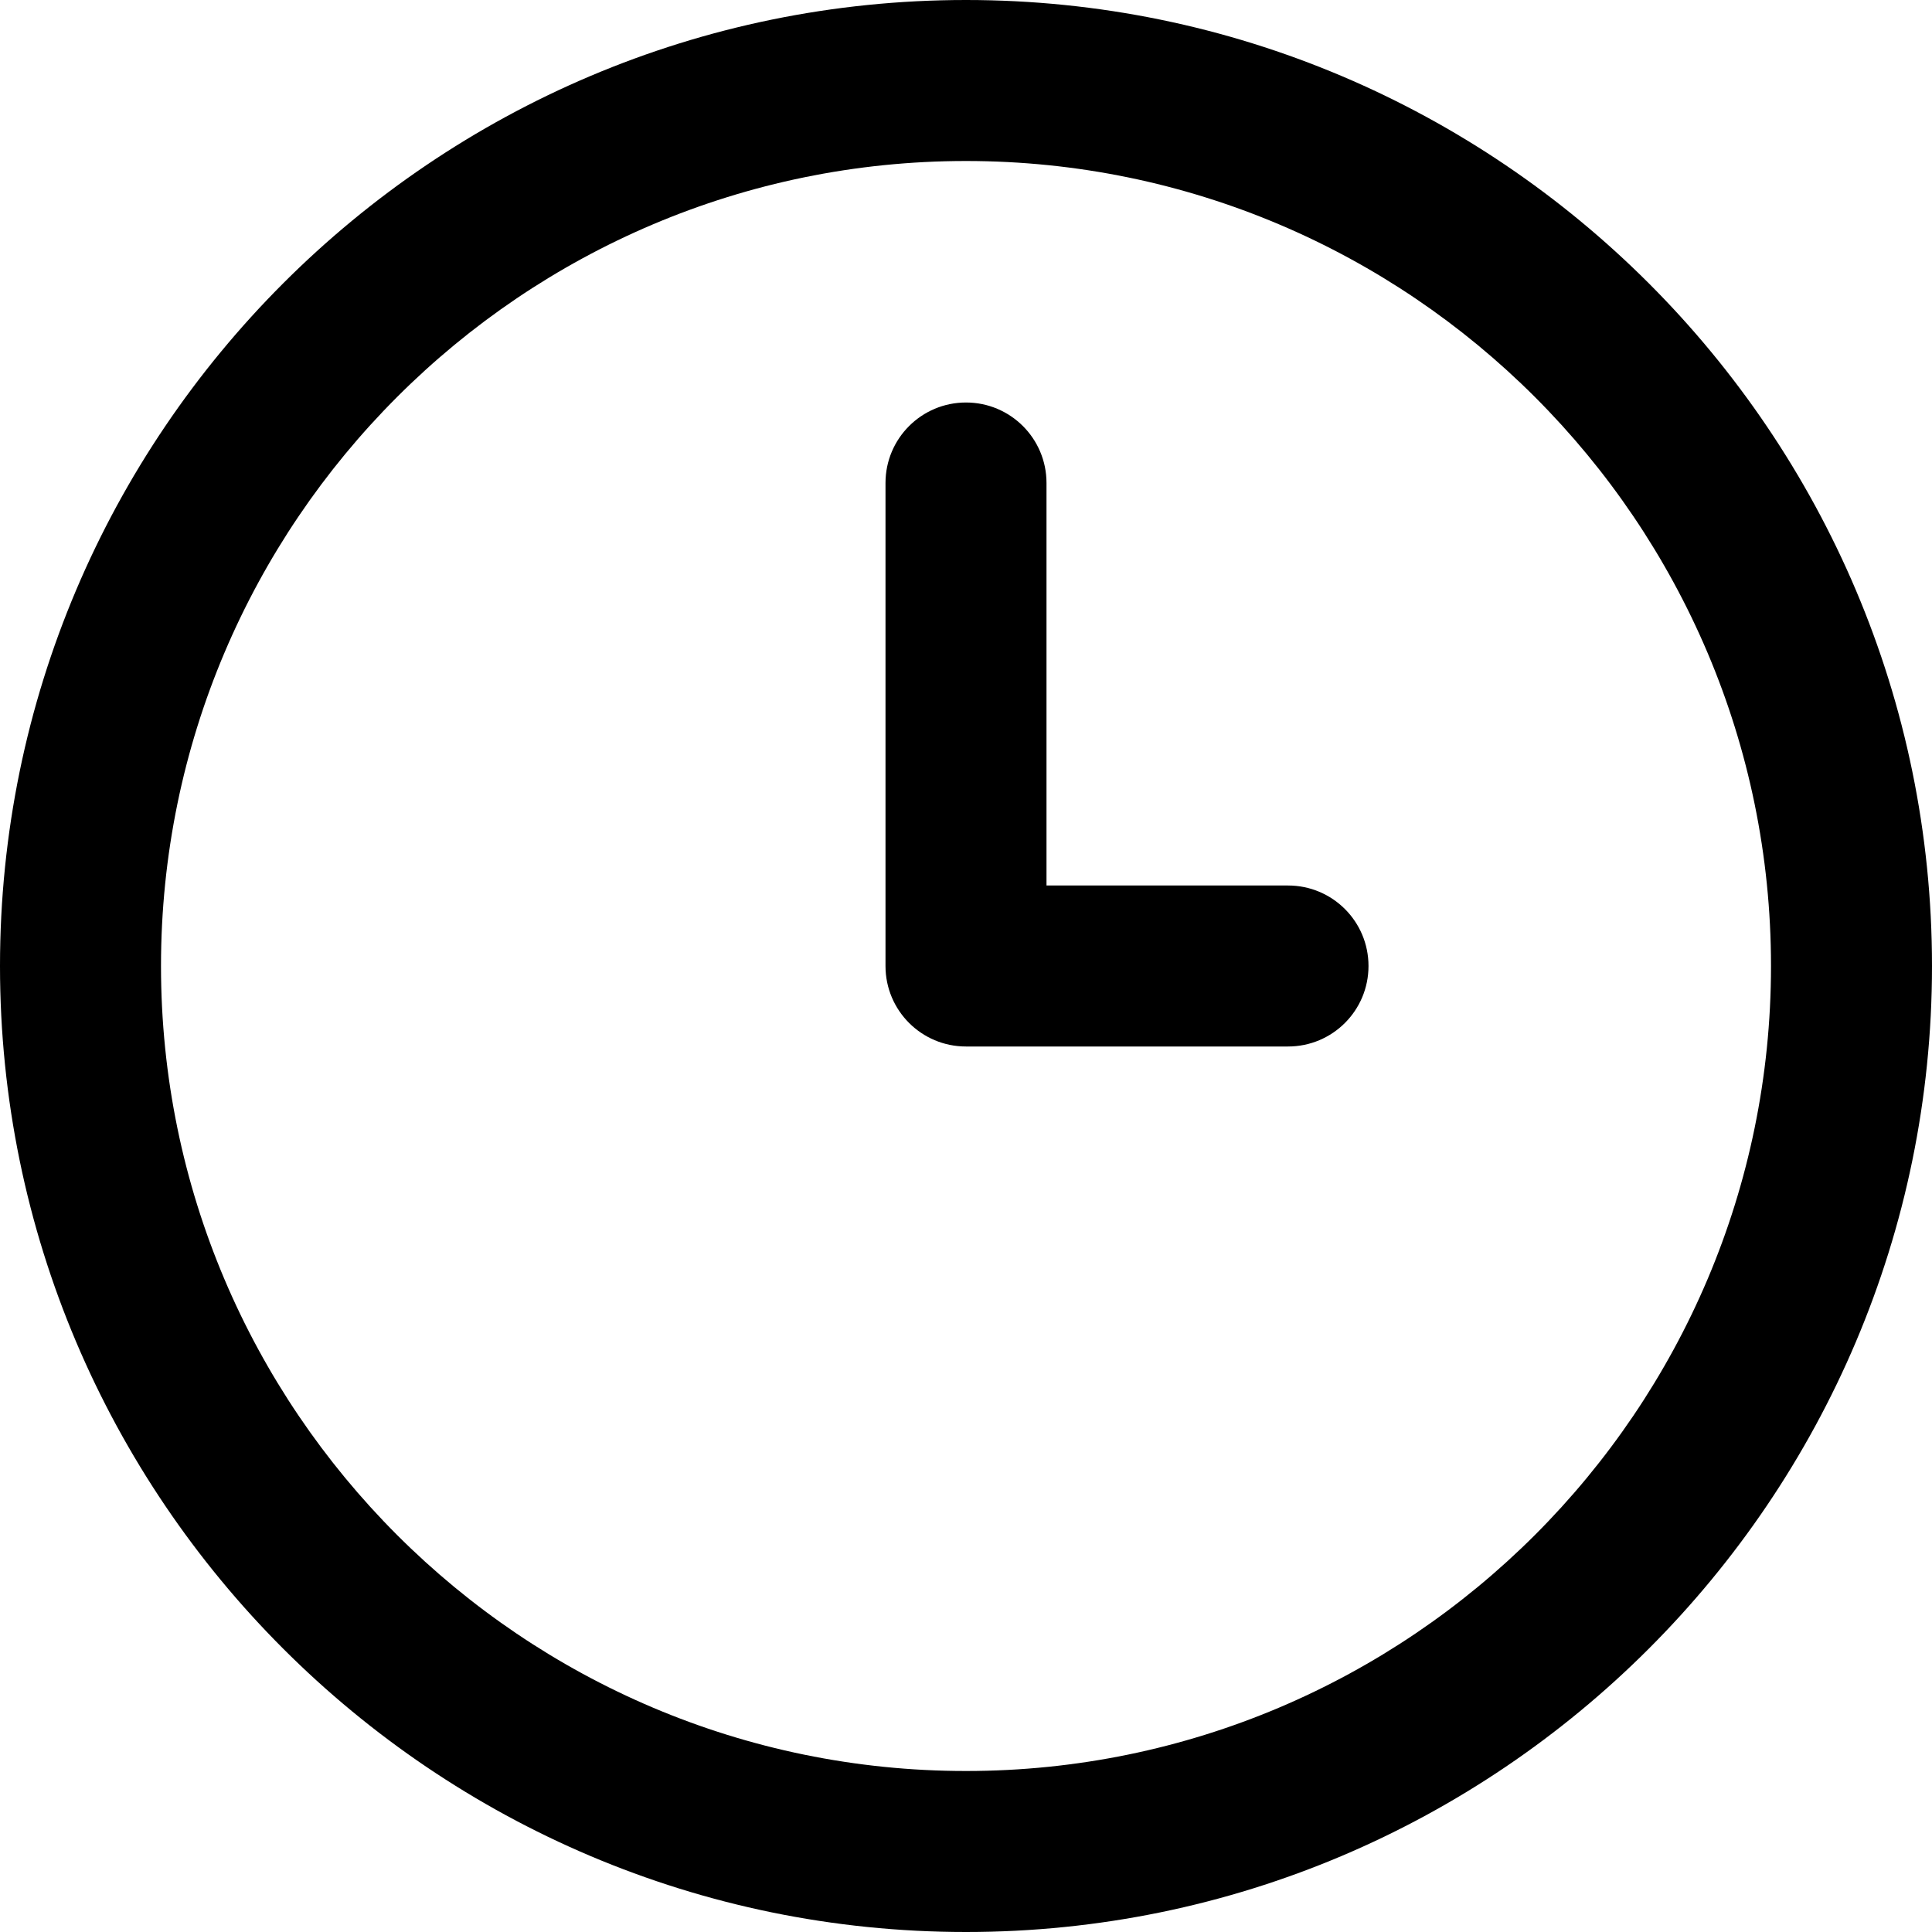
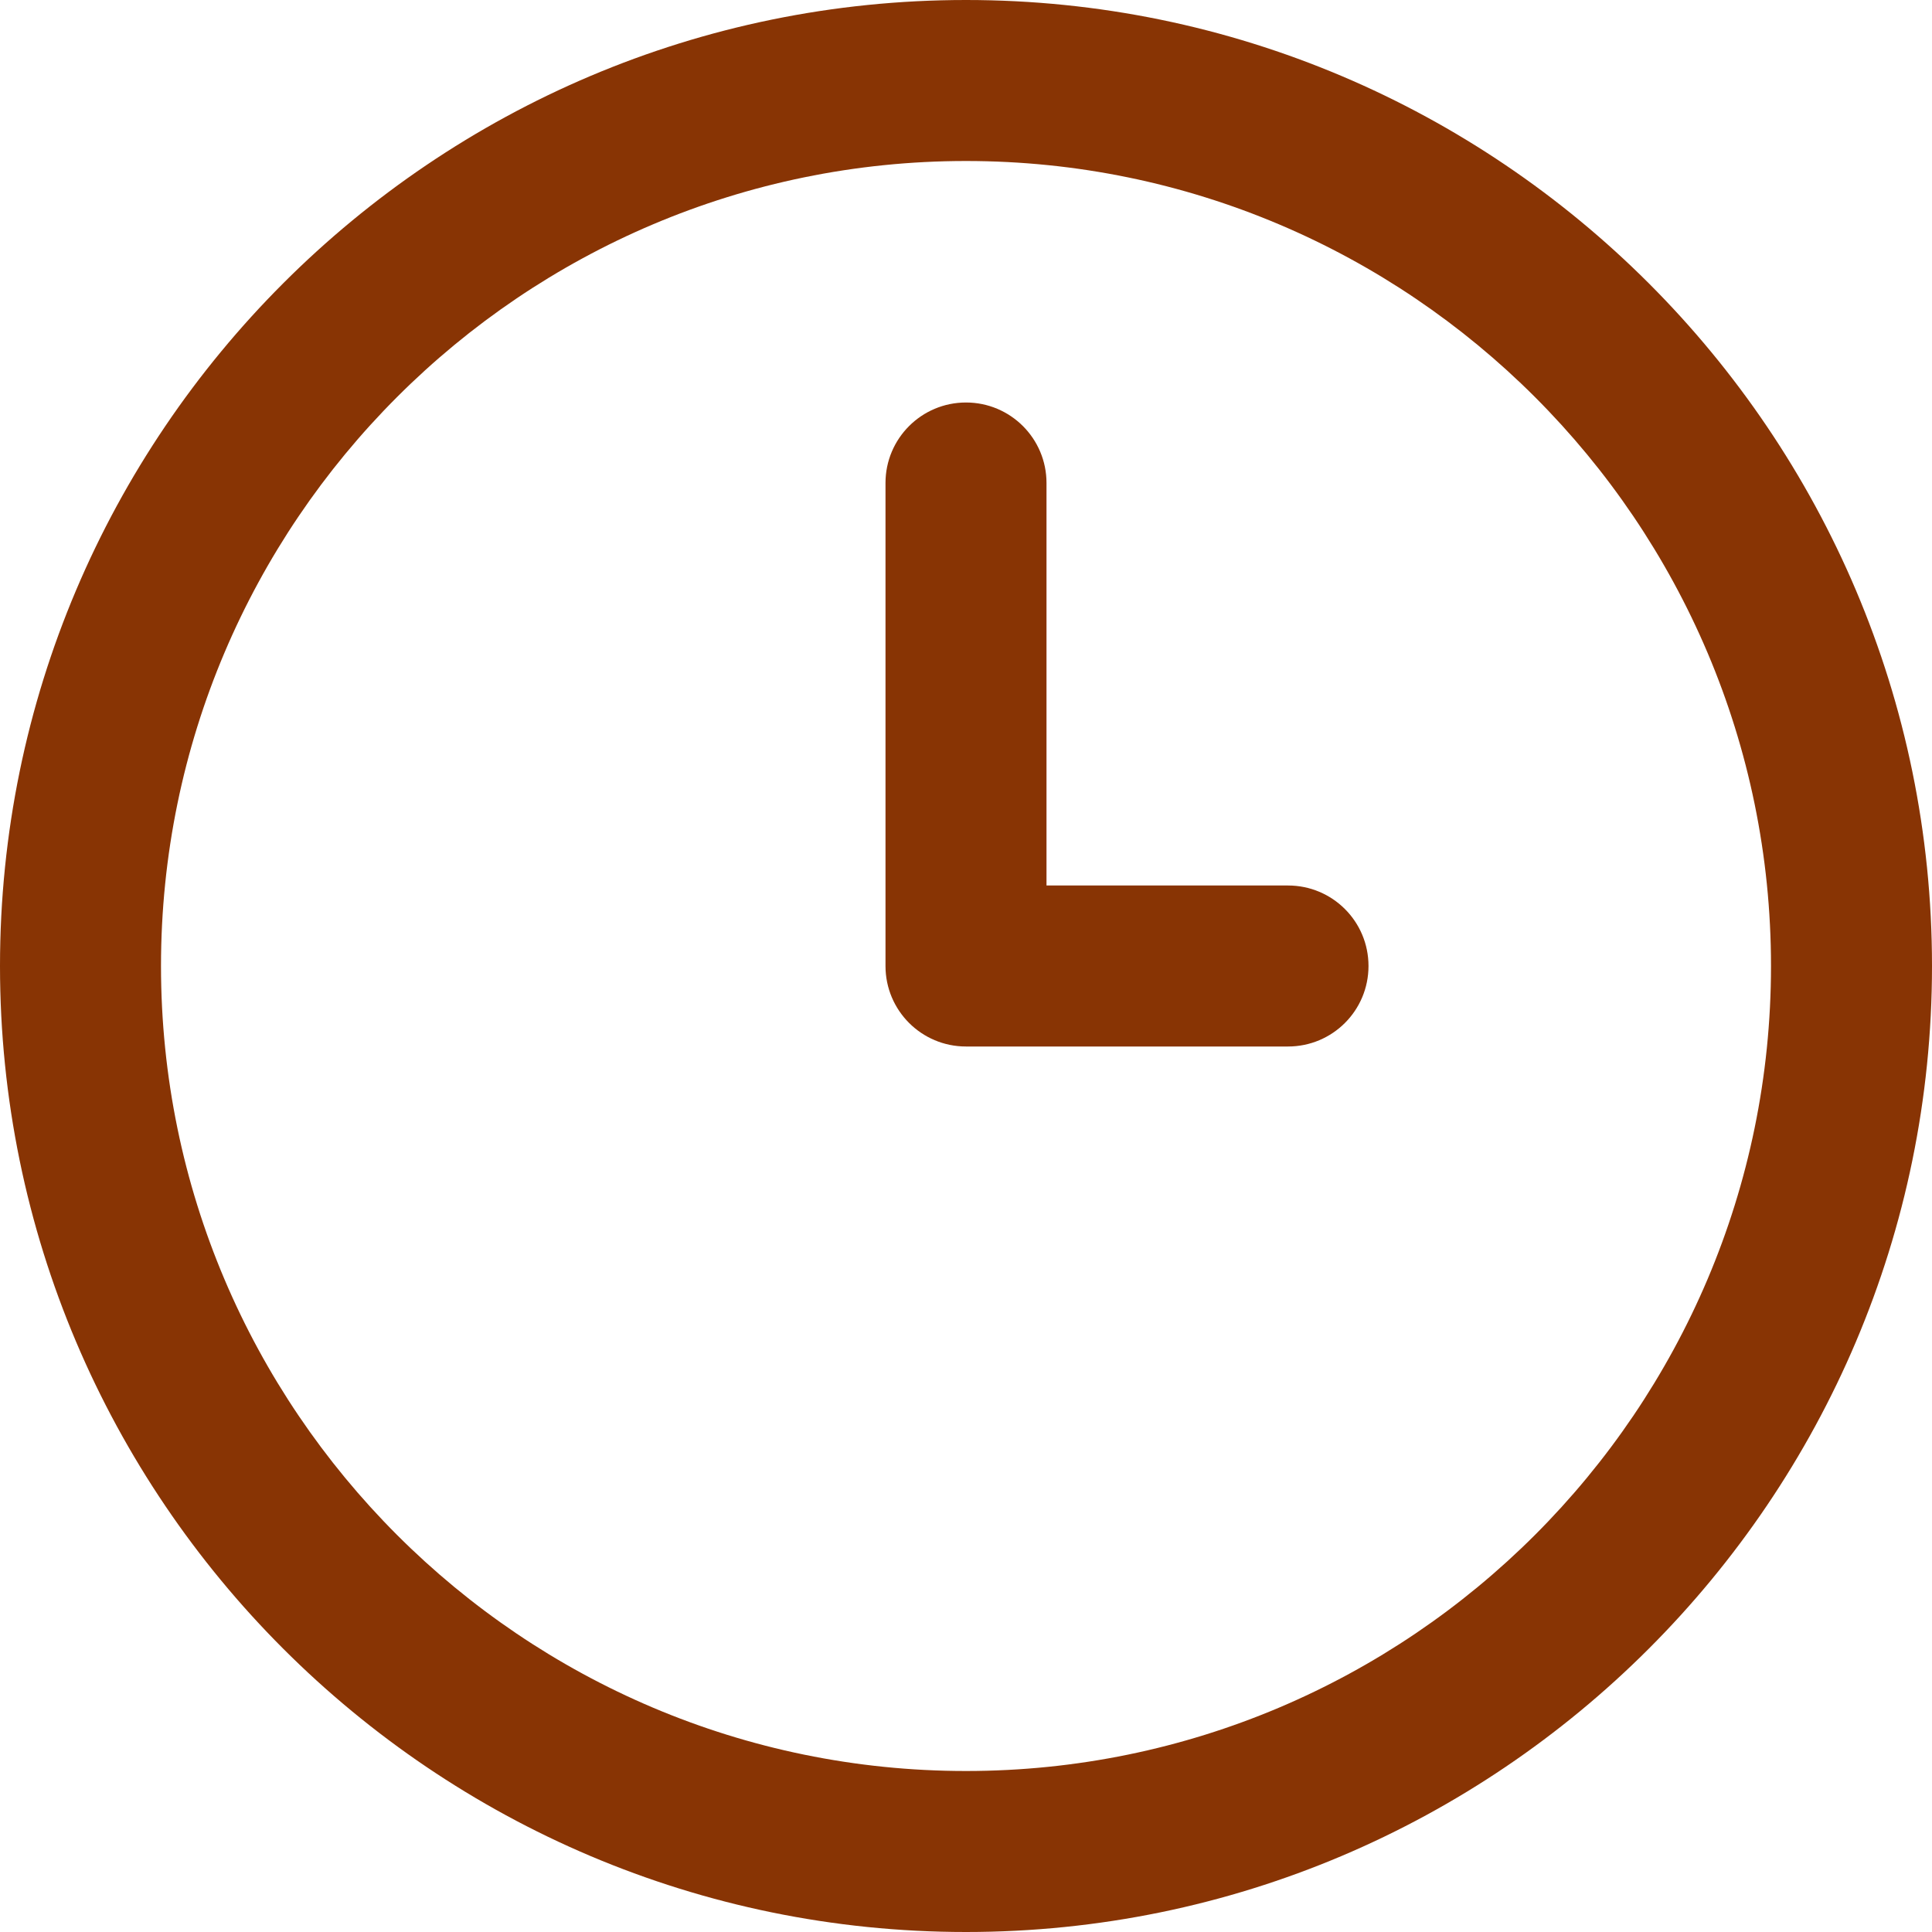
<svg xmlns="http://www.w3.org/2000/svg" id="Layer_1" data-name="Layer 1" viewBox="0 0 24 24" width="512" height="512">
-   <path d="M12,24C5.383,24,0,18.617,0,12S5.383,0,12,0s12,5.383,12,12-5.383,12-12,12Zm0-22C6.486,2,2,6.486,2,12s4.486,10,10,10,10-4.486,10-10S17.514,2,12,2Zm5,10c0-.553-.447-1-1-1h-3V6c0-.553-.448-1-1-1s-1,.447-1,1v6c0,.553,.448,1,1,1h4c.553,0,1-.447,1-1Z" />
+   <path fill="#883404" d="M12,24C5.383,24,0,18.617,0,12S5.383,0,12,0s12,5.383,12,12-5.383,12-12,12Zm0-22C6.486,2,2,6.486,2,12s4.486,10,10,10,10-4.486,10-10S17.514,2,12,2Zm5,10c0-.553-.447-1-1-1h-3V6c0-.553-.448-1-1-1s-1,.447-1,1v6c0,.553,.448,1,1,1h4c.553,0,1-.447,1-1Z" />
</svg>
